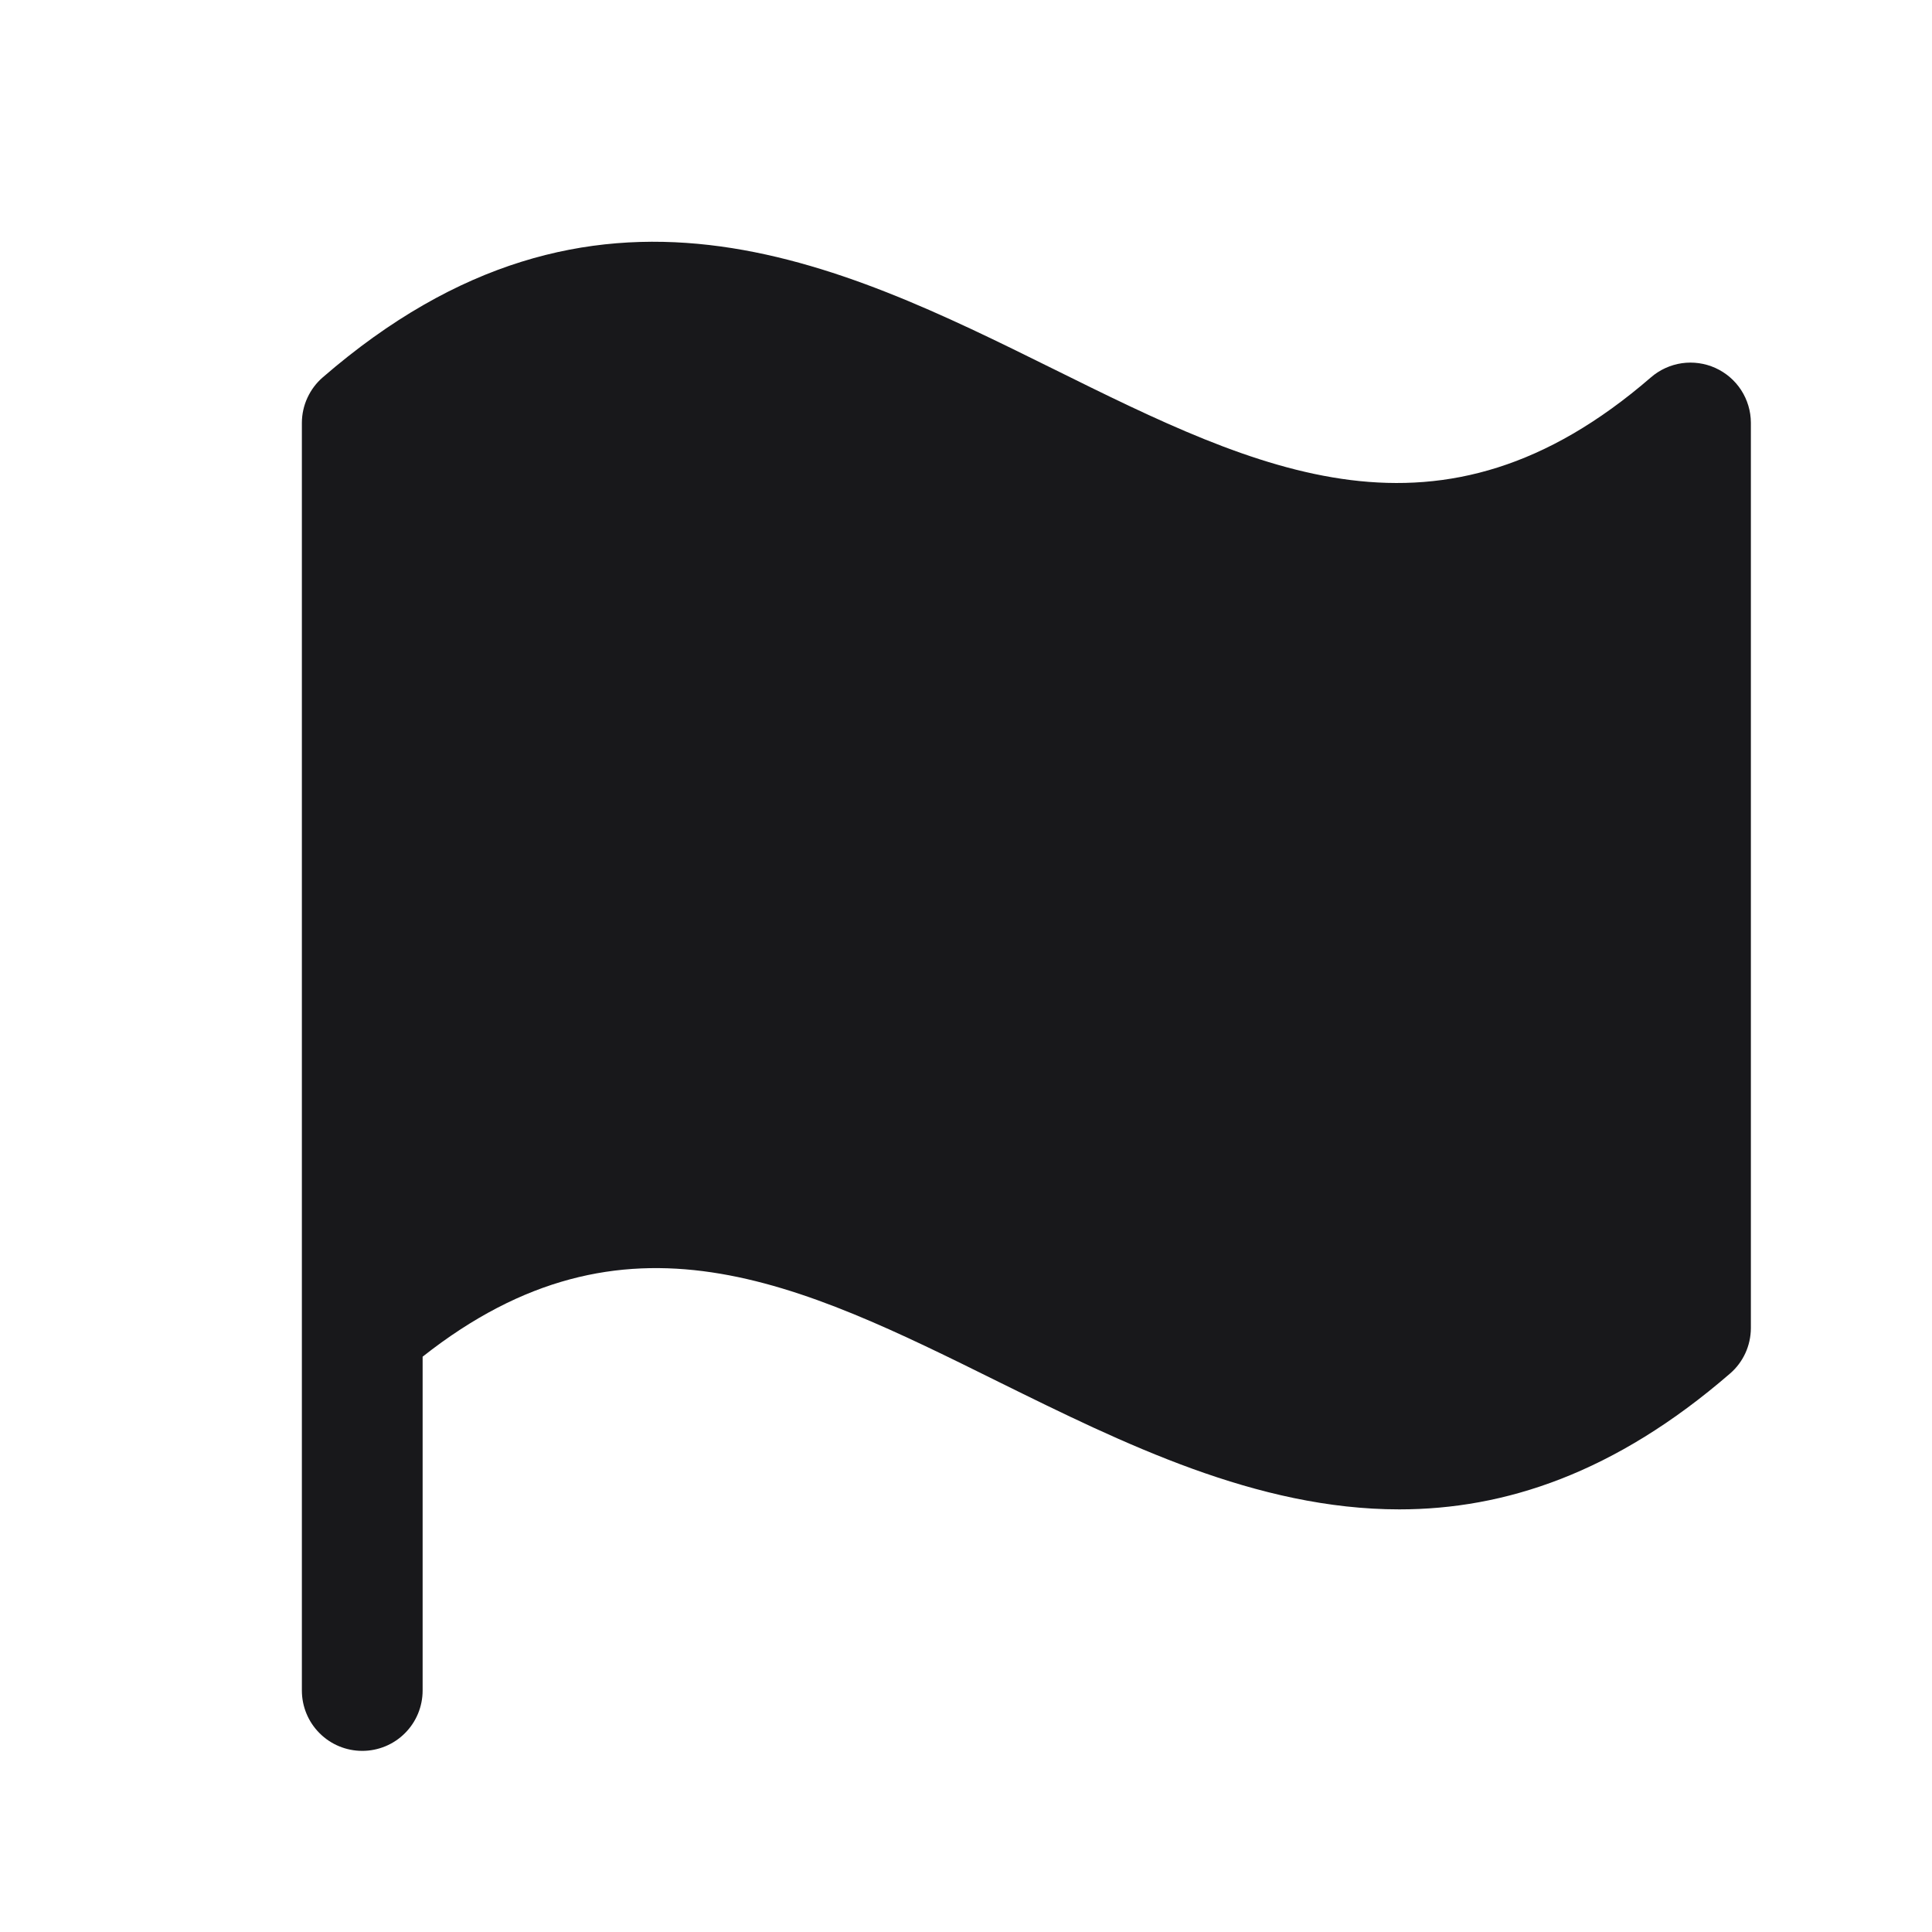
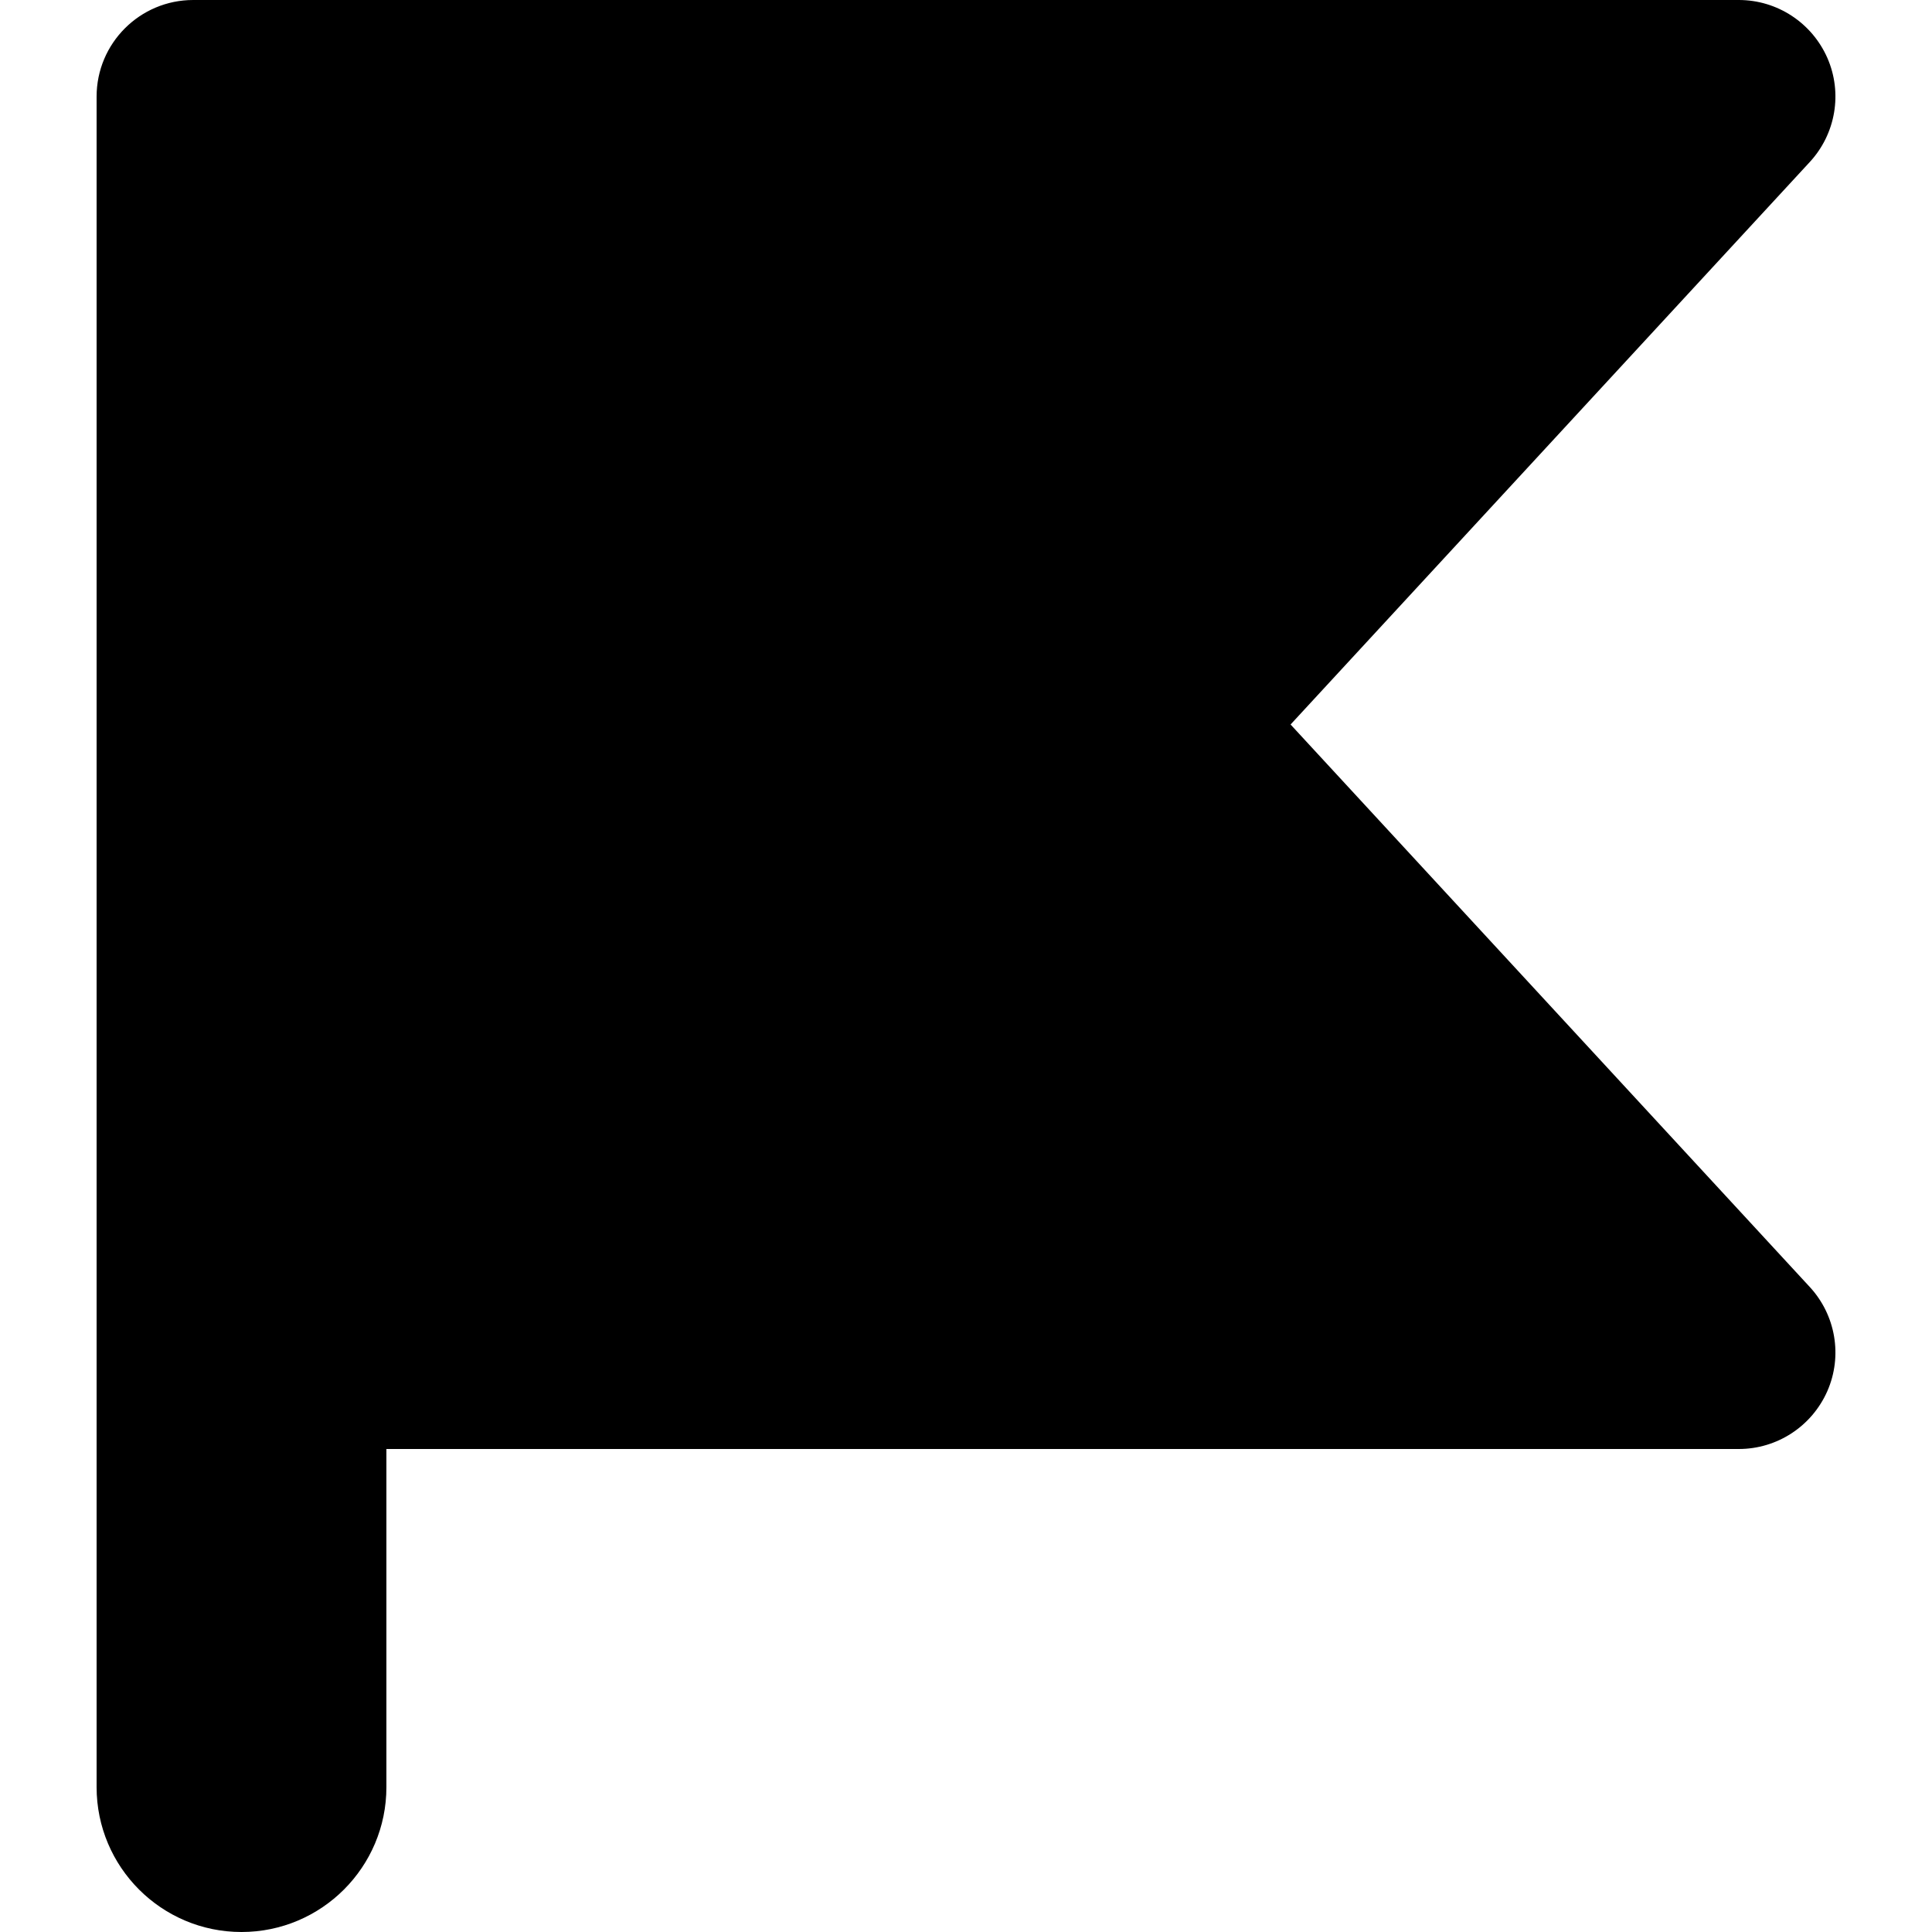
- <svg xmlns="http://www.w3.org/2000/svg" width="32" height="32" viewBox="0 0 32 32" fill="none">
-   <path d="M29 7V22C28.999 22.142 28.968 22.283 28.909 22.412C28.849 22.542 28.763 22.657 28.655 22.75C26.745 24.404 24.919 25 23.177 25C20.814 25 18.606 23.907 16.552 22.894C13.234 21.25 10.349 19.826 7 22.471V28C7 28.265 6.895 28.52 6.707 28.707C6.52 28.895 6.265 29 6 29C5.735 29 5.48 28.895 5.293 28.707C5.105 28.52 5 28.265 5 28V7C5.001 6.858 5.032 6.717 5.092 6.588C5.152 6.458 5.238 6.343 5.346 6.25C9.846 2.353 13.885 4.349 17.445 6.11C20.875 7.808 23.849 9.275 27.345 6.25C27.489 6.125 27.667 6.044 27.856 6.016C28.045 5.989 28.239 6.016 28.413 6.095C28.587 6.174 28.735 6.301 28.839 6.461C28.943 6.622 28.999 6.809 29 7Z" fill="#18181B" />
+ <svg xmlns="http://www.w3.org/2000/svg" fill="none" viewBox="0 0 10 10">
+   <path fill="#000" fill-rule="evenodd" d="M9 0H1.25H1C0.724 0 0.5 0.224 0.5 0.5V0.75V7V9.25C0.5 9.664 0.836 10 1.25 10C1.664 10 2 9.664 2 9.25V7.5H9C9.199 7.5 9.378 7.382 9.458 7.201C9.538 7.019 9.502 6.807 9.367 6.661L6.68 3.75L9.367 0.839C9.502 0.693 9.538 0.481 9.458 0.299C9.378 0.118 9.199 0 9 0Z" clip-rule="evenodd" />
</svg>
